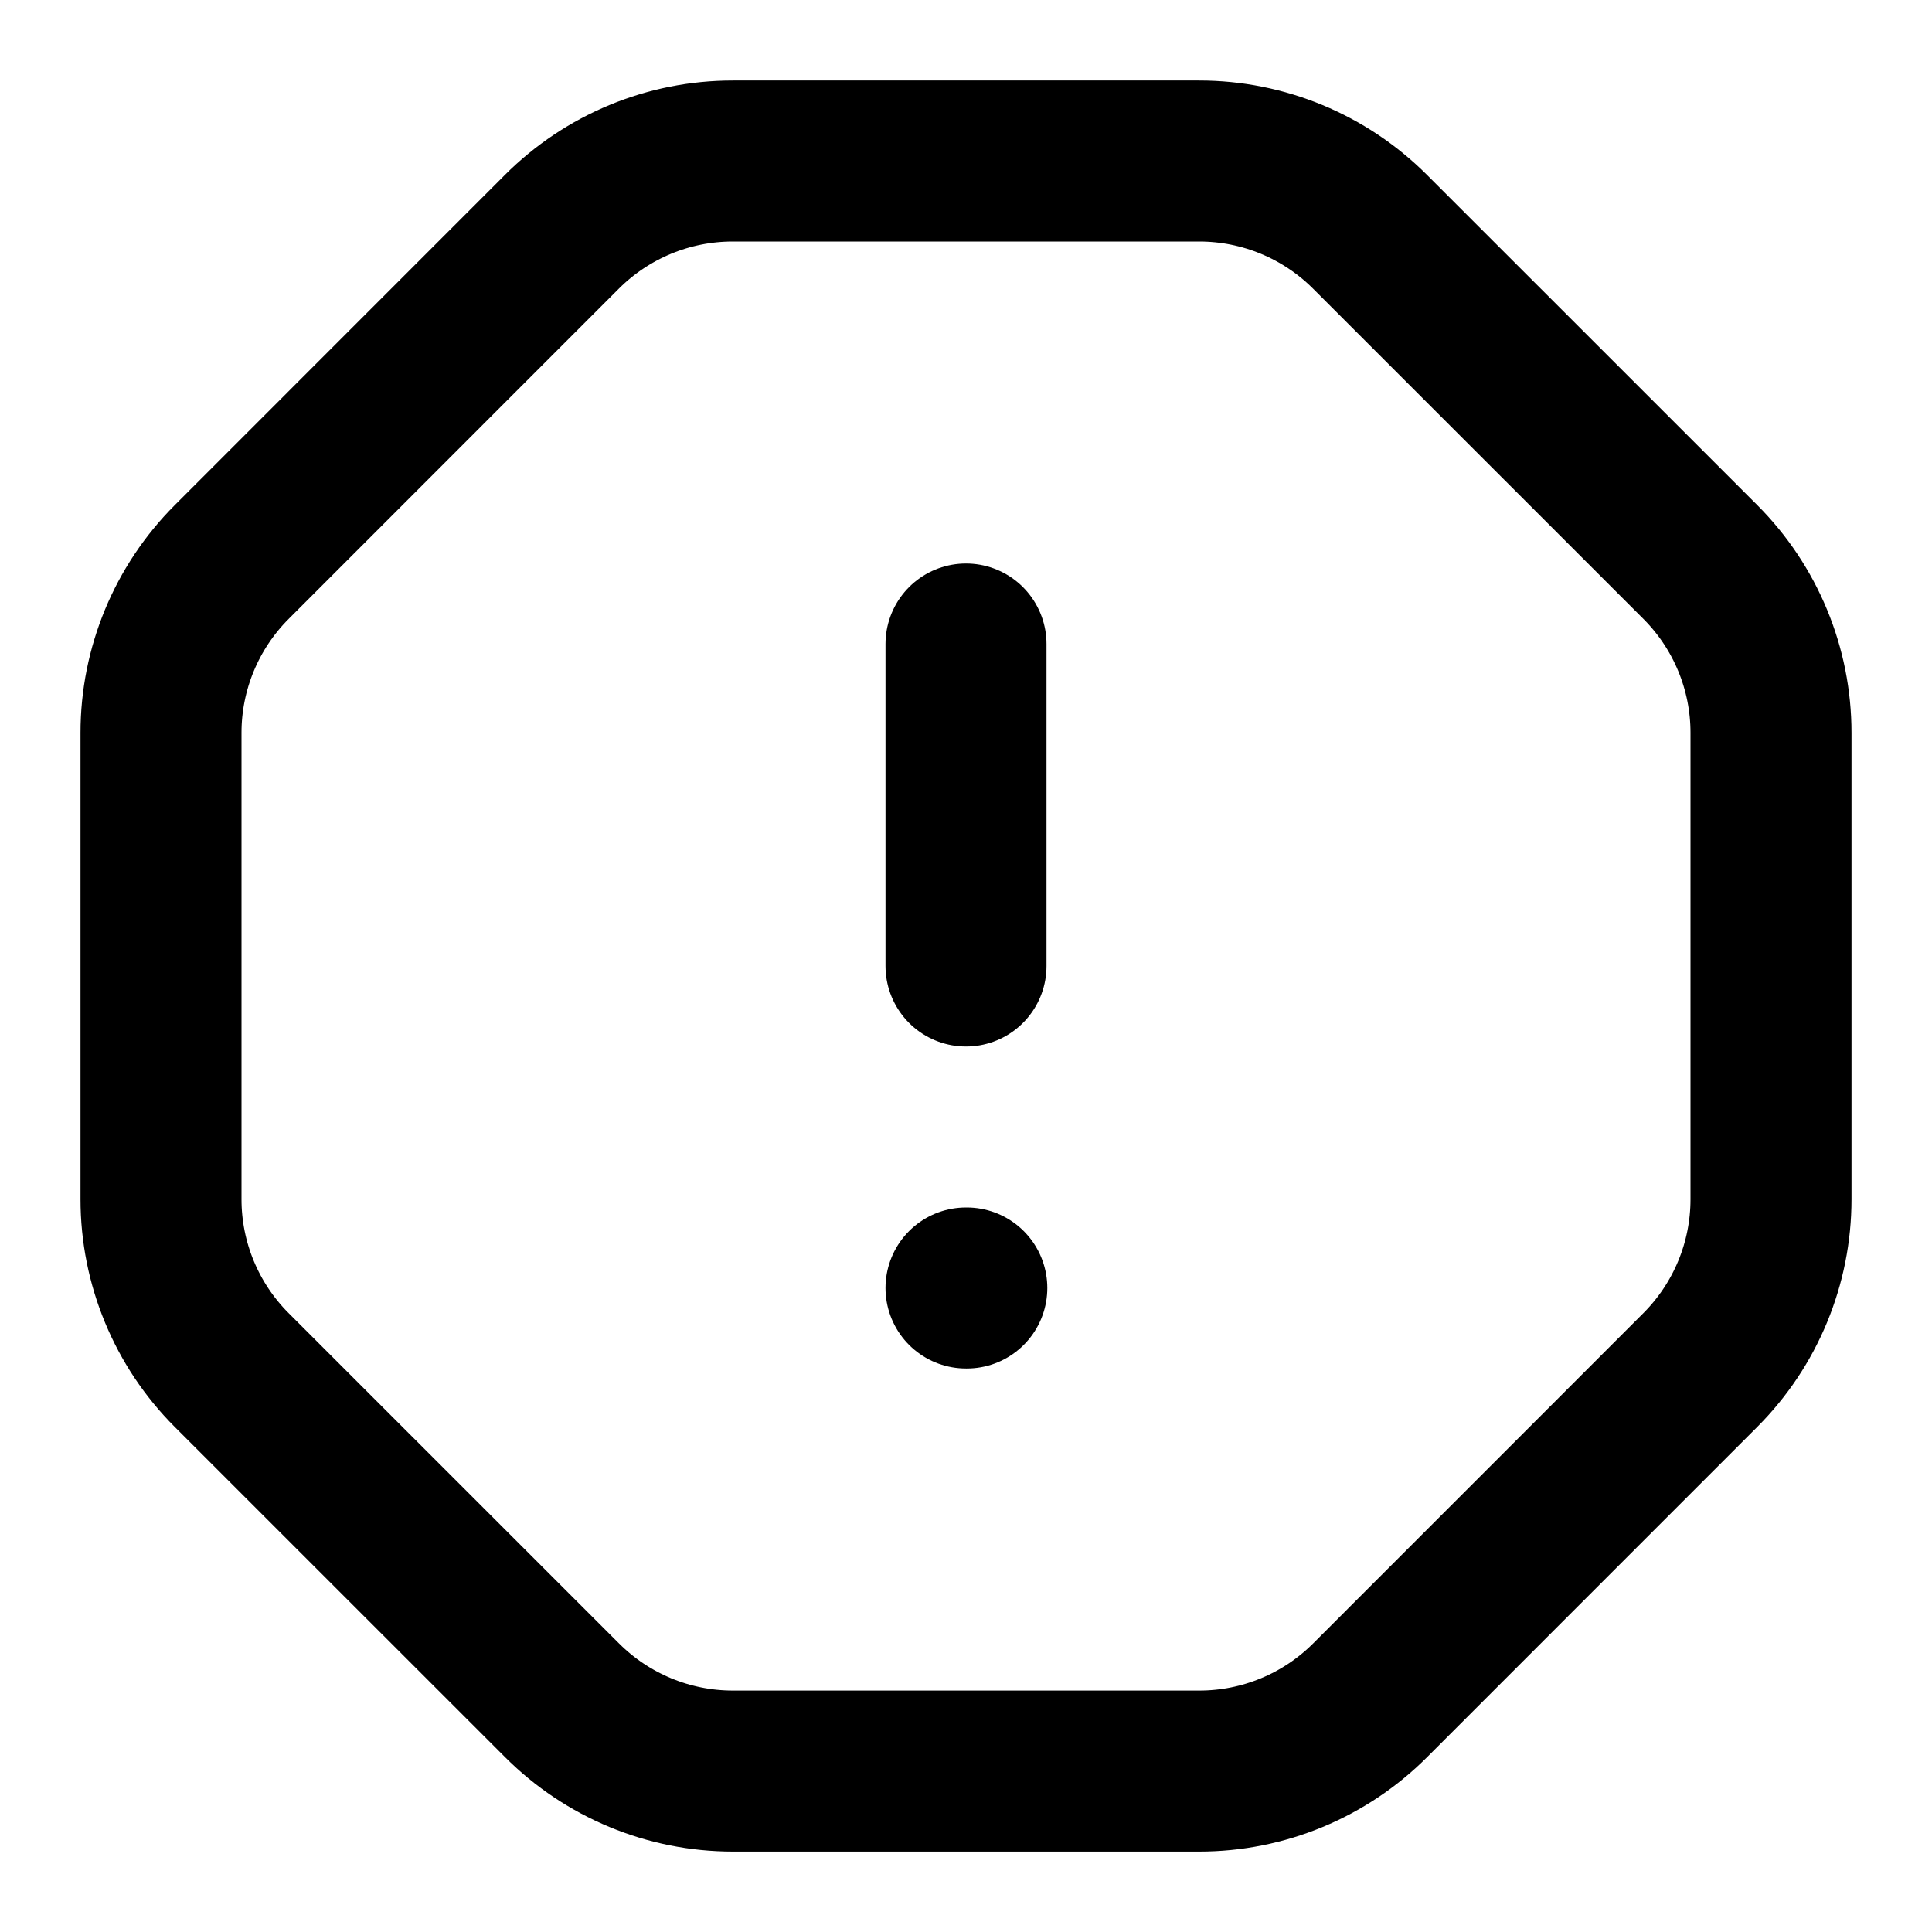
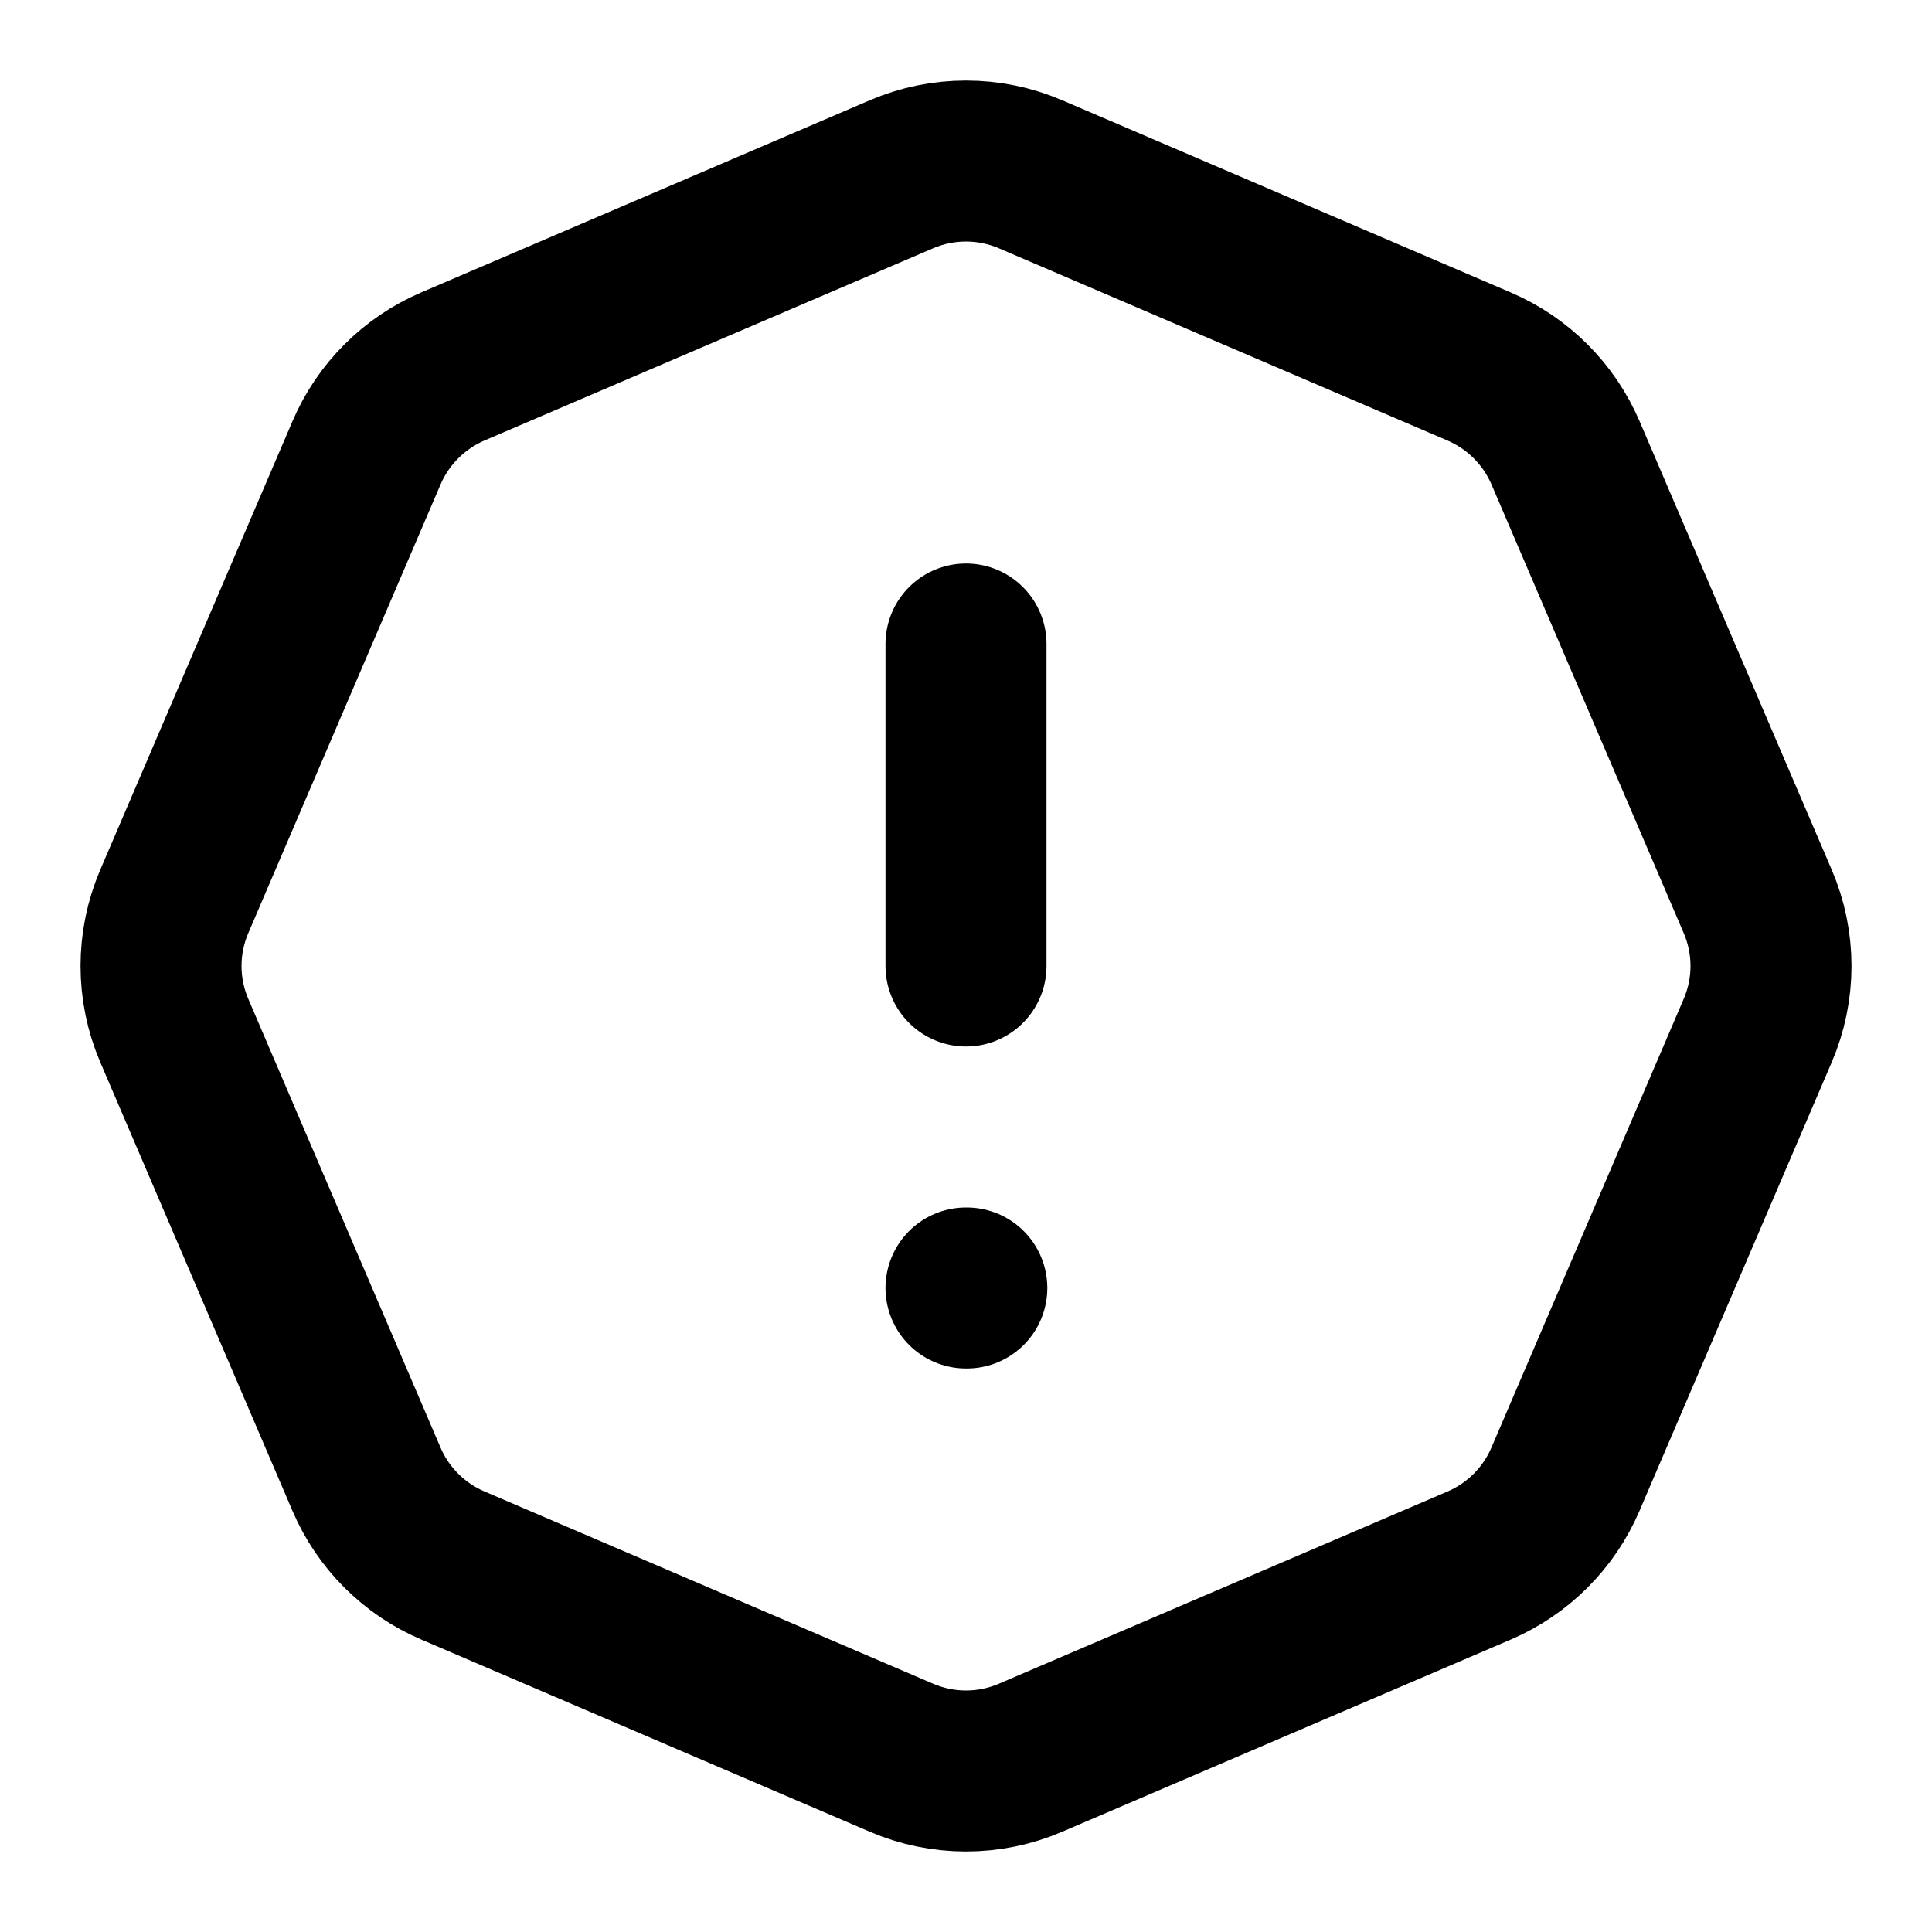
<svg xmlns="http://www.w3.org/2000/svg" width="24" height="24" viewBox="0 0 24 24" stroke-width="2" stroke="currentColor" fill="none" stroke-linecap="round" stroke-linejoin="round">
-   <path d="M9.103 2h5.794a3 3 0 0 1 2.122 .879l4.101 4.1a3 3 0 0 1 .88 2.125v5.794a3 3 0 0 1 -.879 2.122l-4.1 4.101a3 3 0 0 1 -2.123 .88h-5.795a3 3 0 0 1 -2.122 -.88l-4.101 -4.1a3 3 0 0 1 -.88 -2.124v-5.794a3 3 0 0 1 .879 -2.122l4.1 -4.101a3 3 0 0 1 2.125 -.88z" />
+   <path d="M12.802 2.165l5.575 2.389c.48 .206 .863 .589 1.07 1.07l2.388 5.574c.22 .512 .22 1.092 0 1.604l-2.389 5.575c-.206 .48 -.589 .863 -1.07 1.07l-5.574 2.388c-.512 .22 -1.092 .22 -1.604 0l-5.575 -2.389a2.036 2.036 0 0 1 -1.07 -1.07l-2.388 -5.574a2.036 2.036 0 0 1 0 -1.604l2.389 -5.575c.206 -.48 .589 -.863 1.07 -1.07l5.574 -2.388a2.036 2.036 0 0 1 1.604 0z" />
  <path d="M12 8v4" />
  <path d="M12 16h.01" />
</svg>
